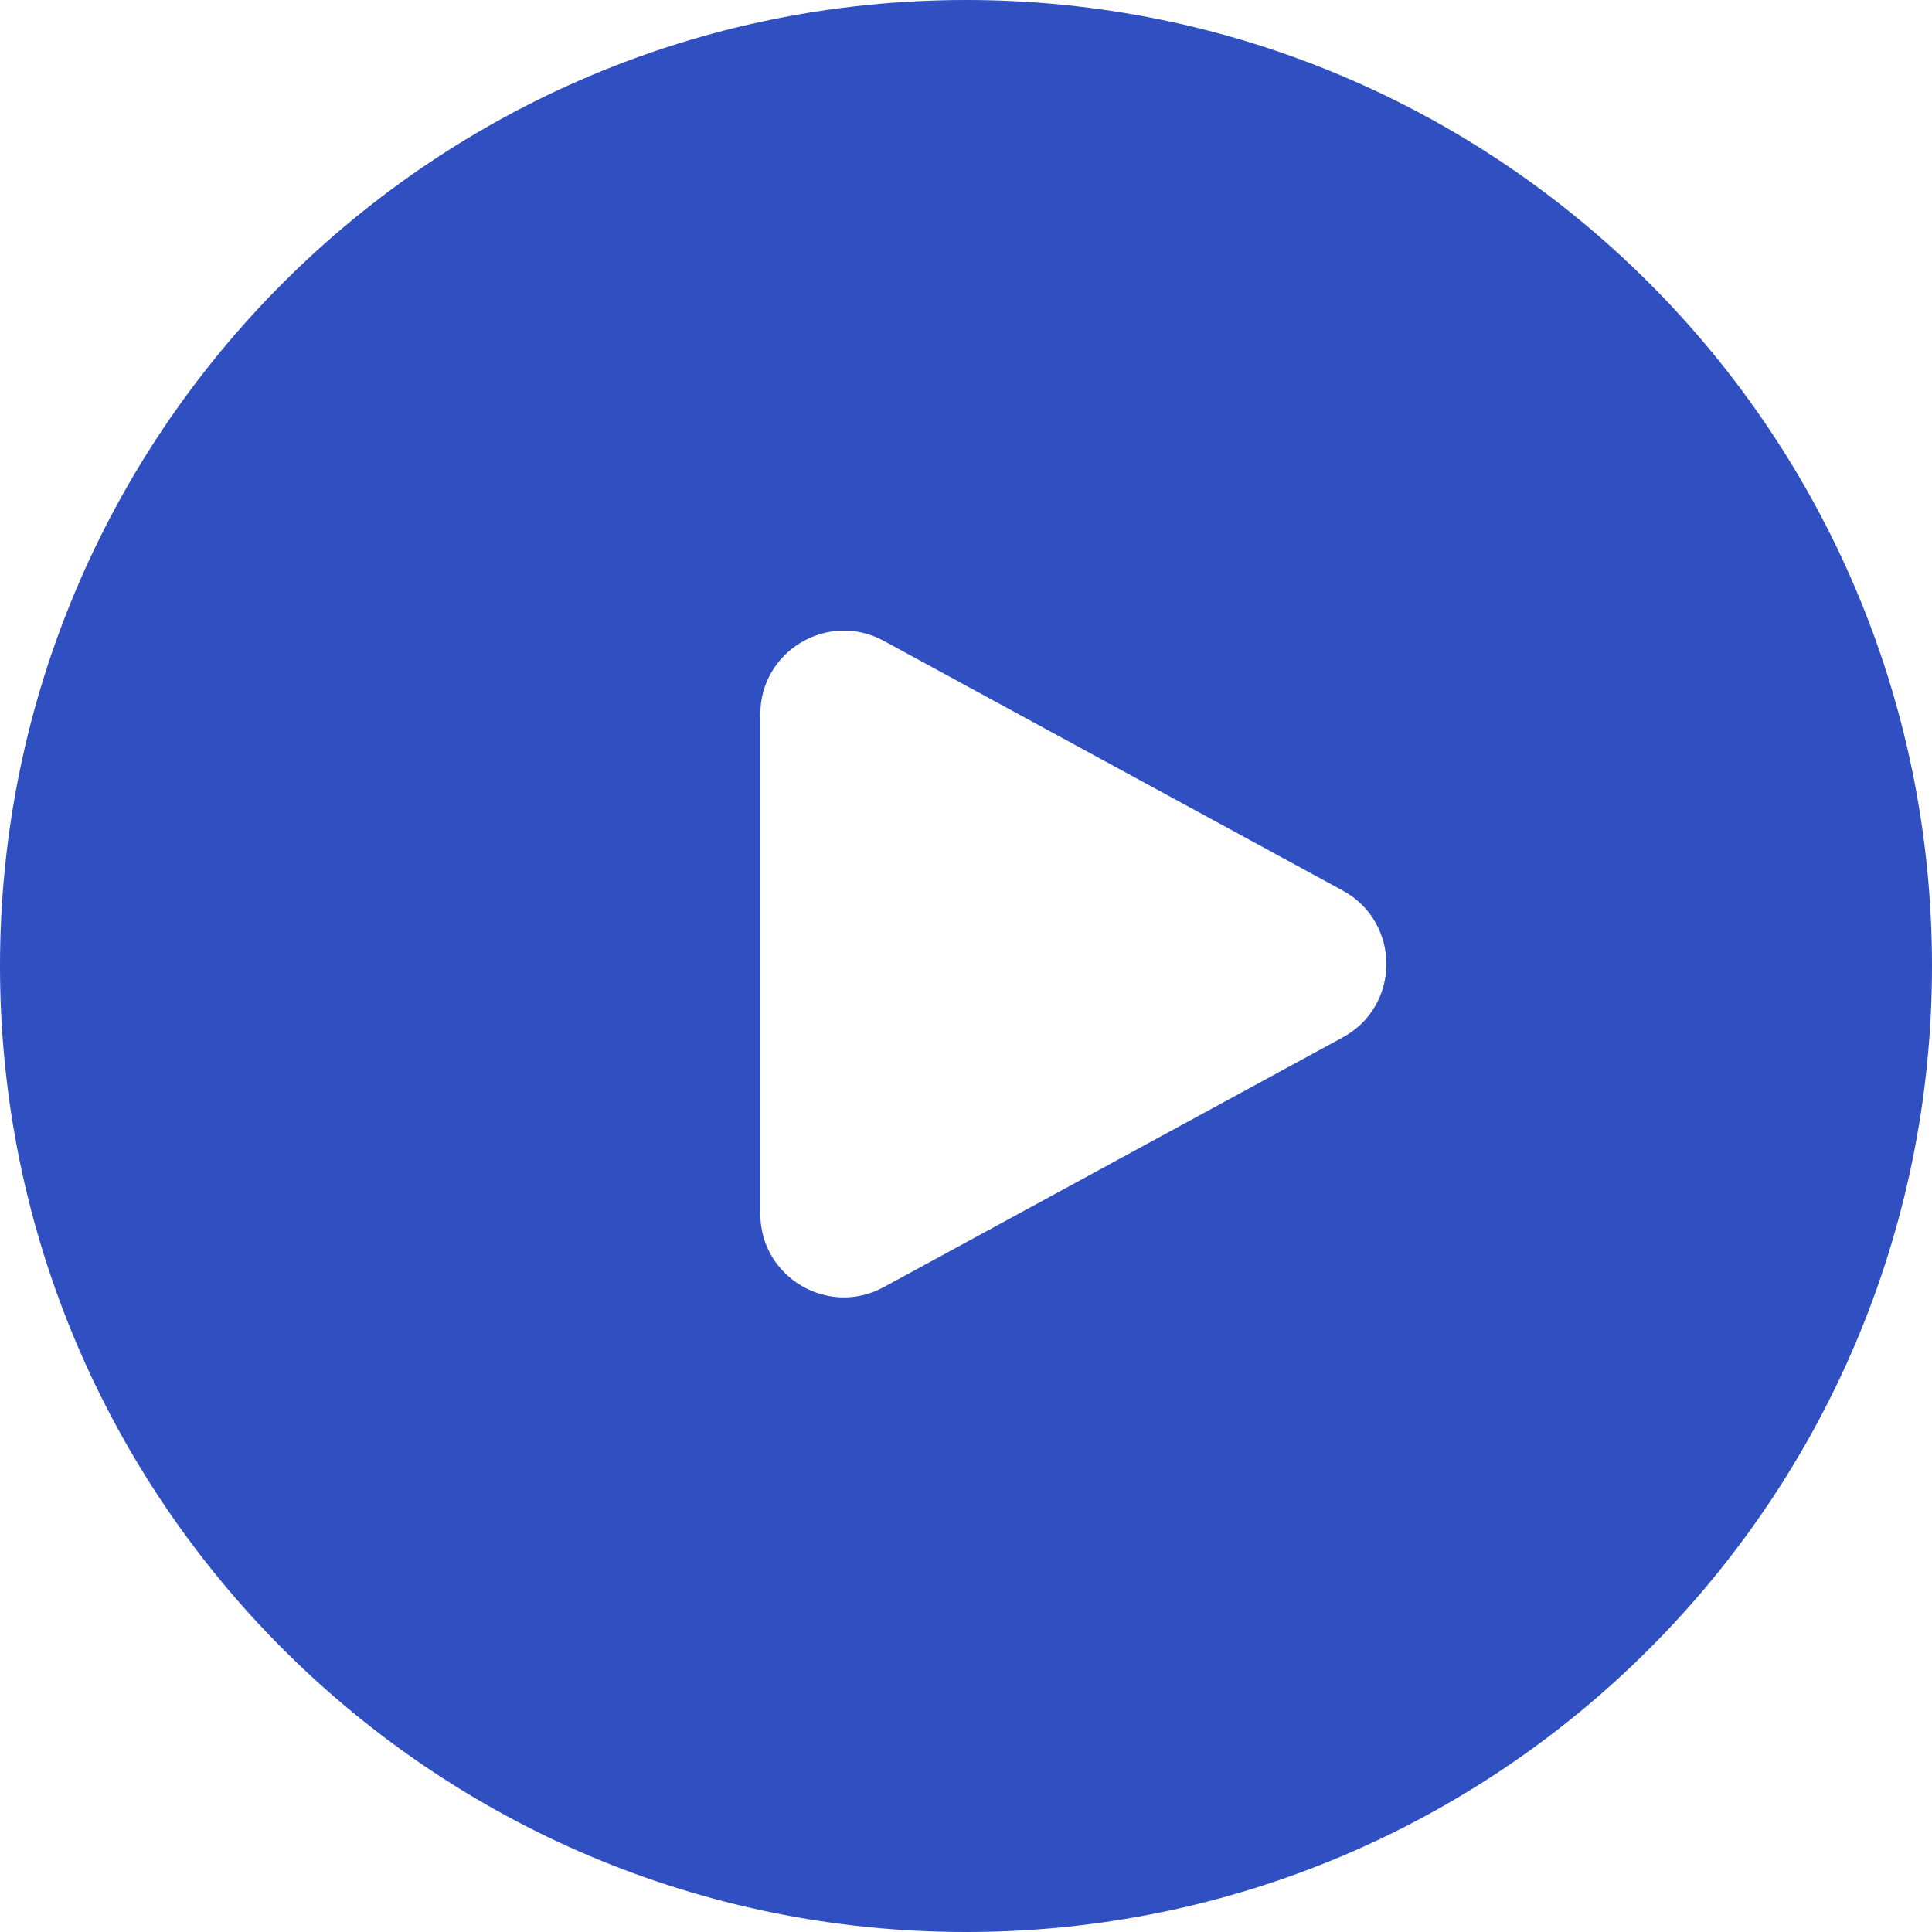
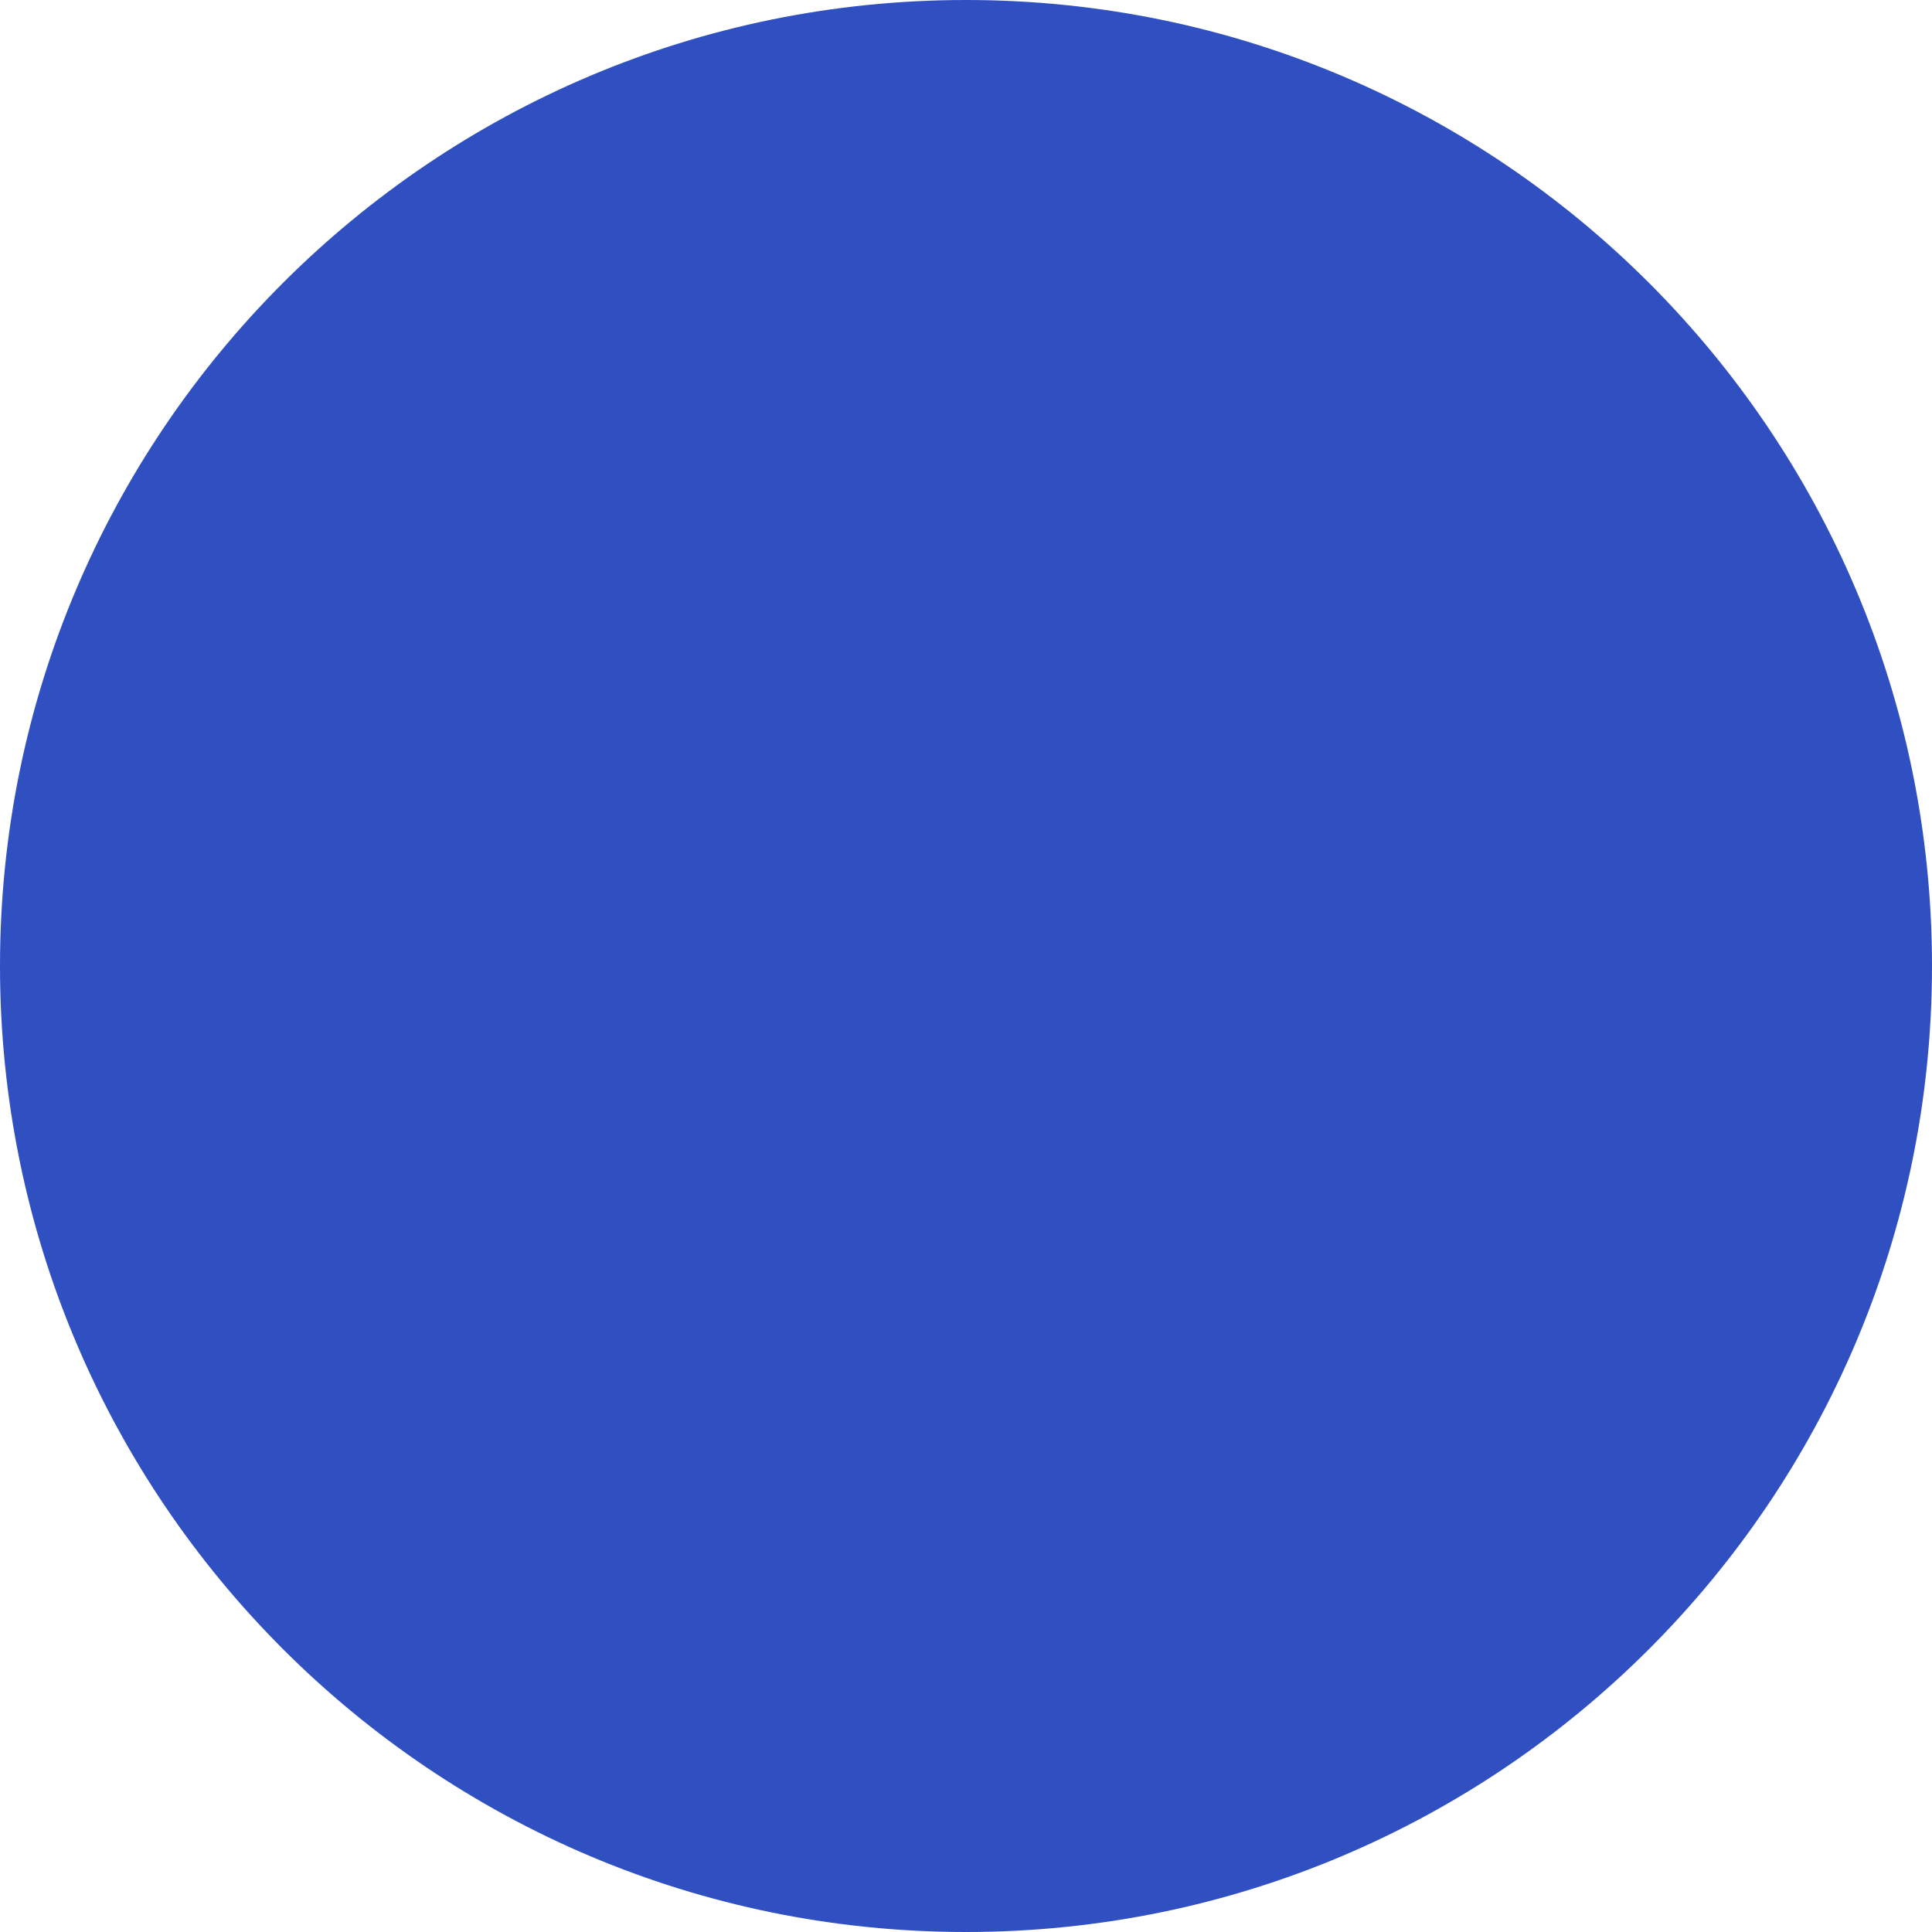
<svg xmlns="http://www.w3.org/2000/svg" width="36" height="36" viewBox="0 0 36 36" fill="none">
-   <path fill-rule="evenodd" clip-rule="evenodd" d="M18 36C27.941 36 36 27.941 36 18C36 8.059 27.941 0 18 0C8.059 0 0 8.059 0 18C0 27.941 8.059 36 18 36ZM16.467 11.941C15.43 11.377 14.167 12.128 14.167 13.309V22.617C14.167 23.797 15.43 24.549 16.467 23.984L25.021 19.33C26.104 18.741 26.104 17.185 25.021 16.595L16.467 11.941Z" fill="#3050C1" />
+   <path fillRule="evenodd" clipRule="evenodd" d="M18 36C27.941 36 36 27.941 36 18C36 8.059 27.941 0 18 0C8.059 0 0 8.059 0 18C0 27.941 8.059 36 18 36ZM16.467 11.941C15.43 11.377 14.167 12.128 14.167 13.309V22.617C14.167 23.797 15.43 24.549 16.467 23.984L25.021 19.33C26.104 18.741 26.104 17.185 25.021 16.595L16.467 11.941Z" fill="#3050C1" />
</svg>
